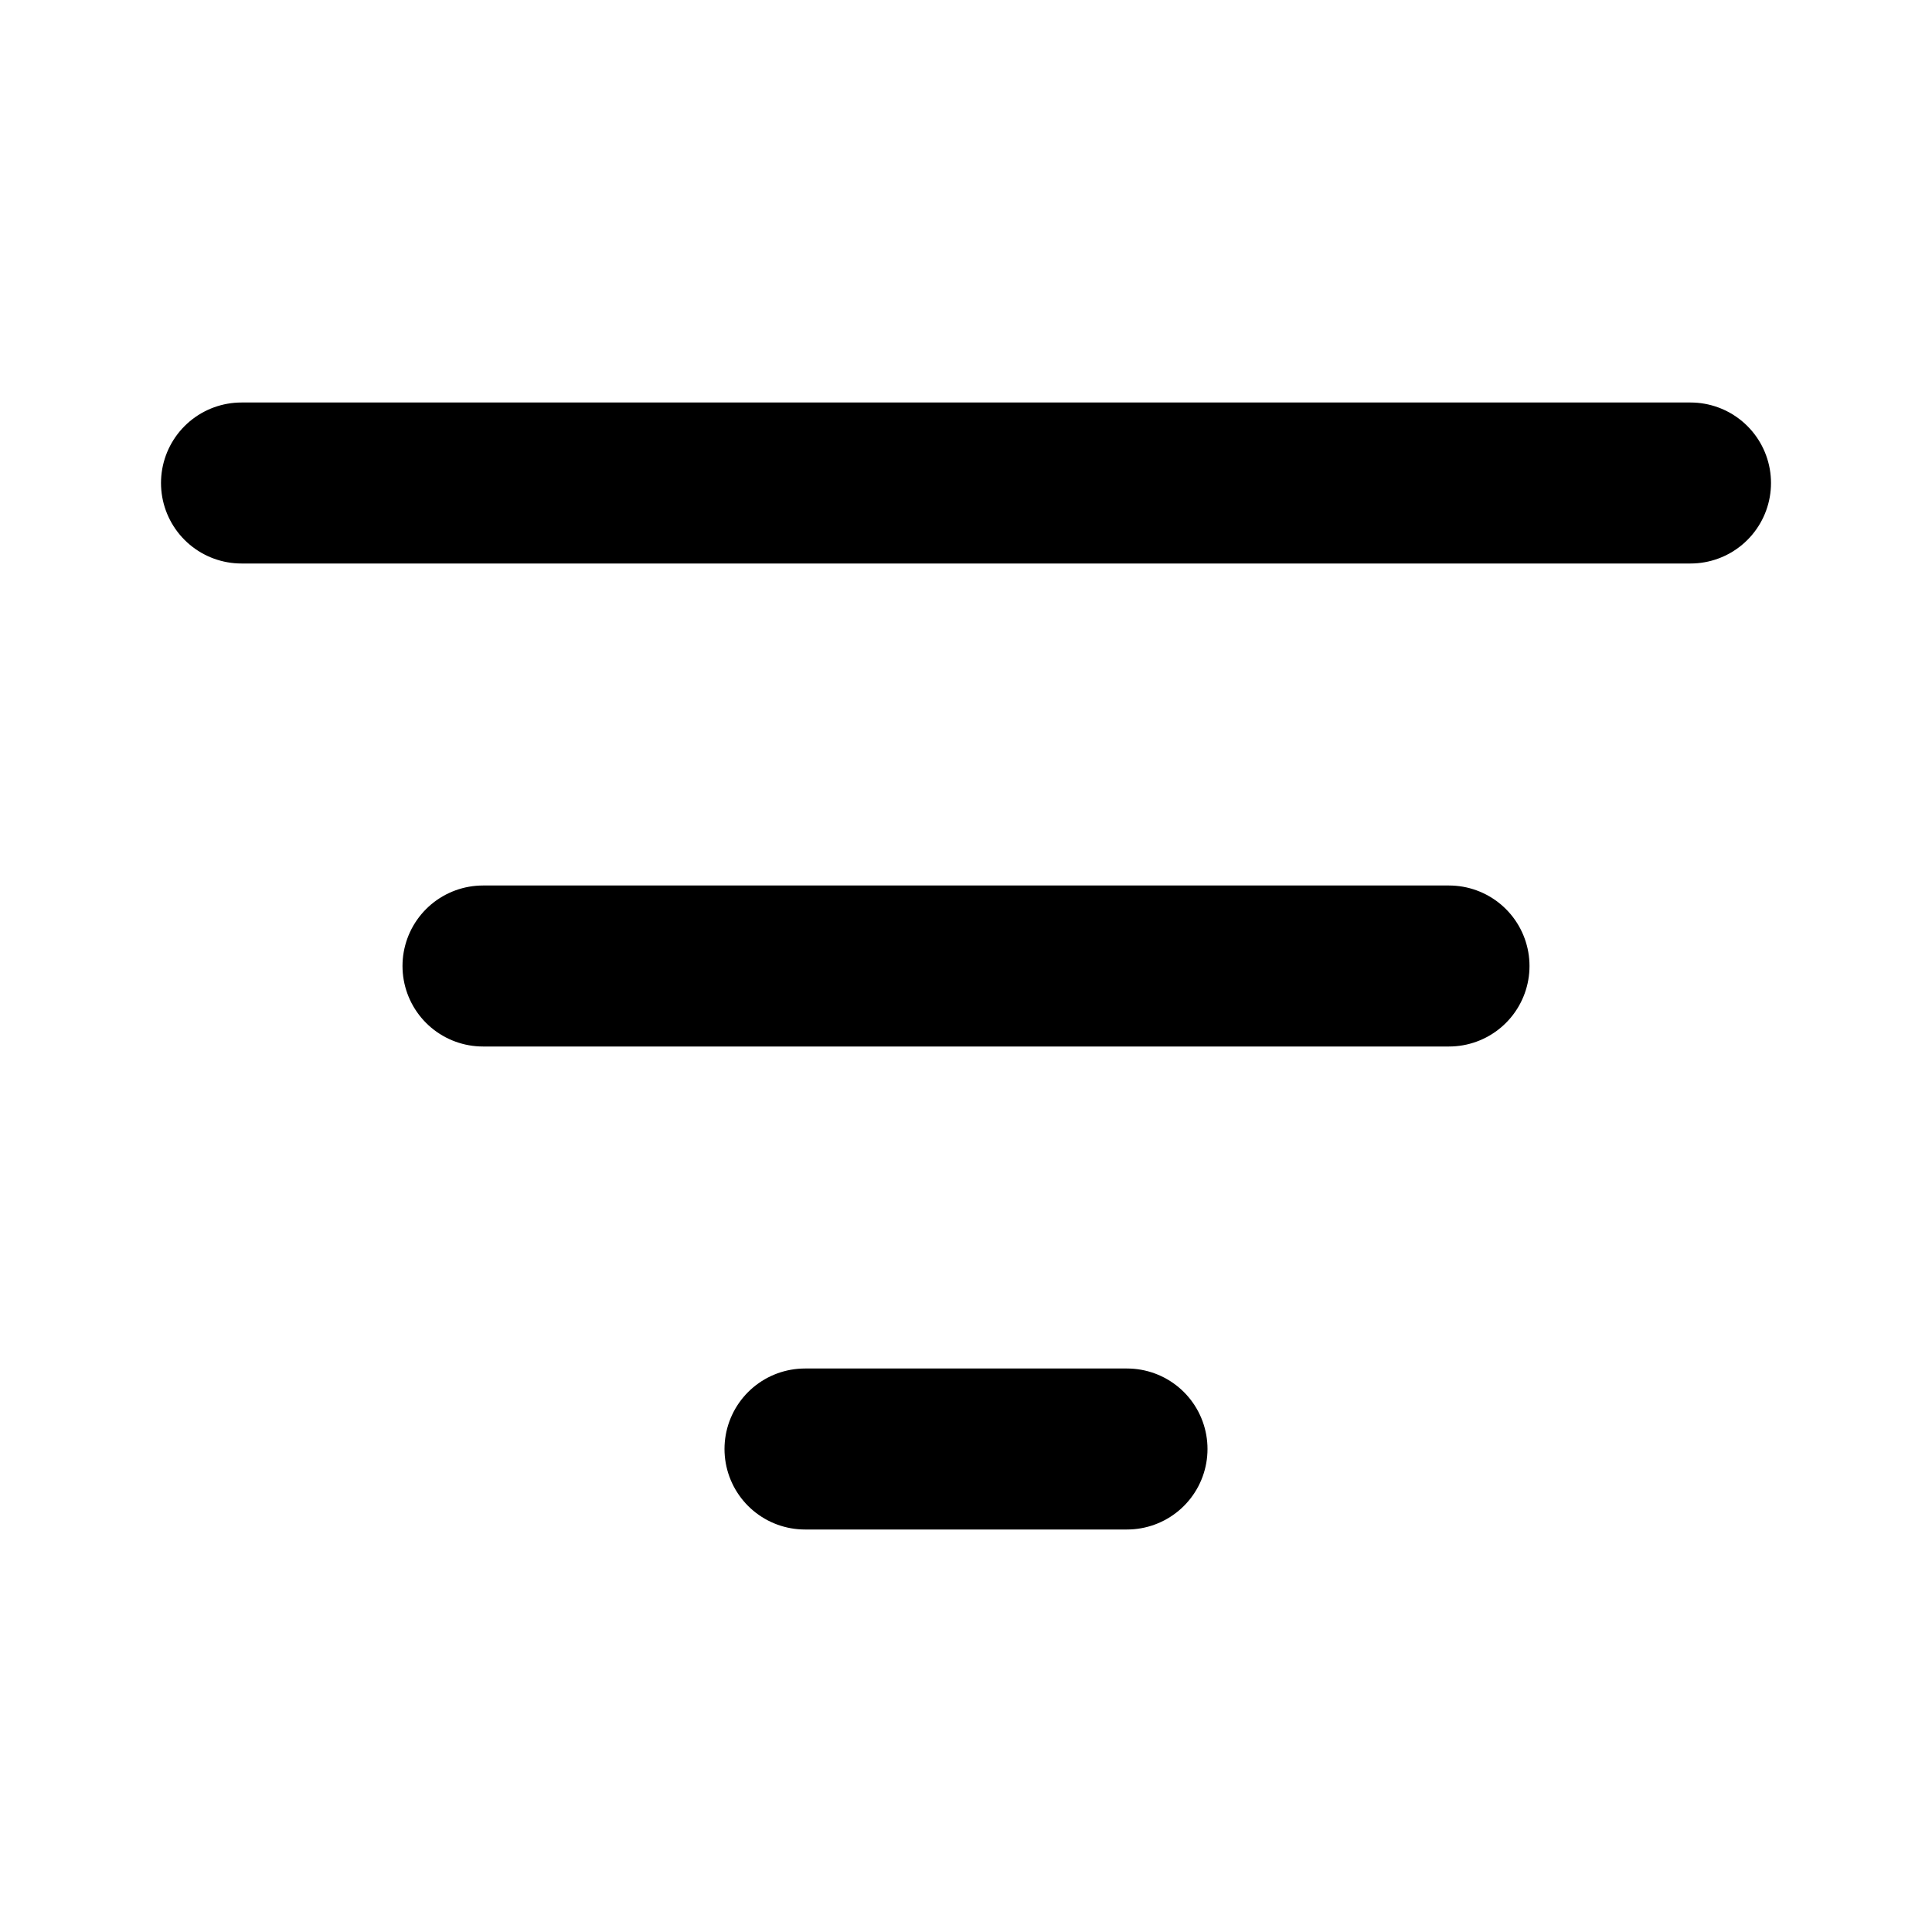
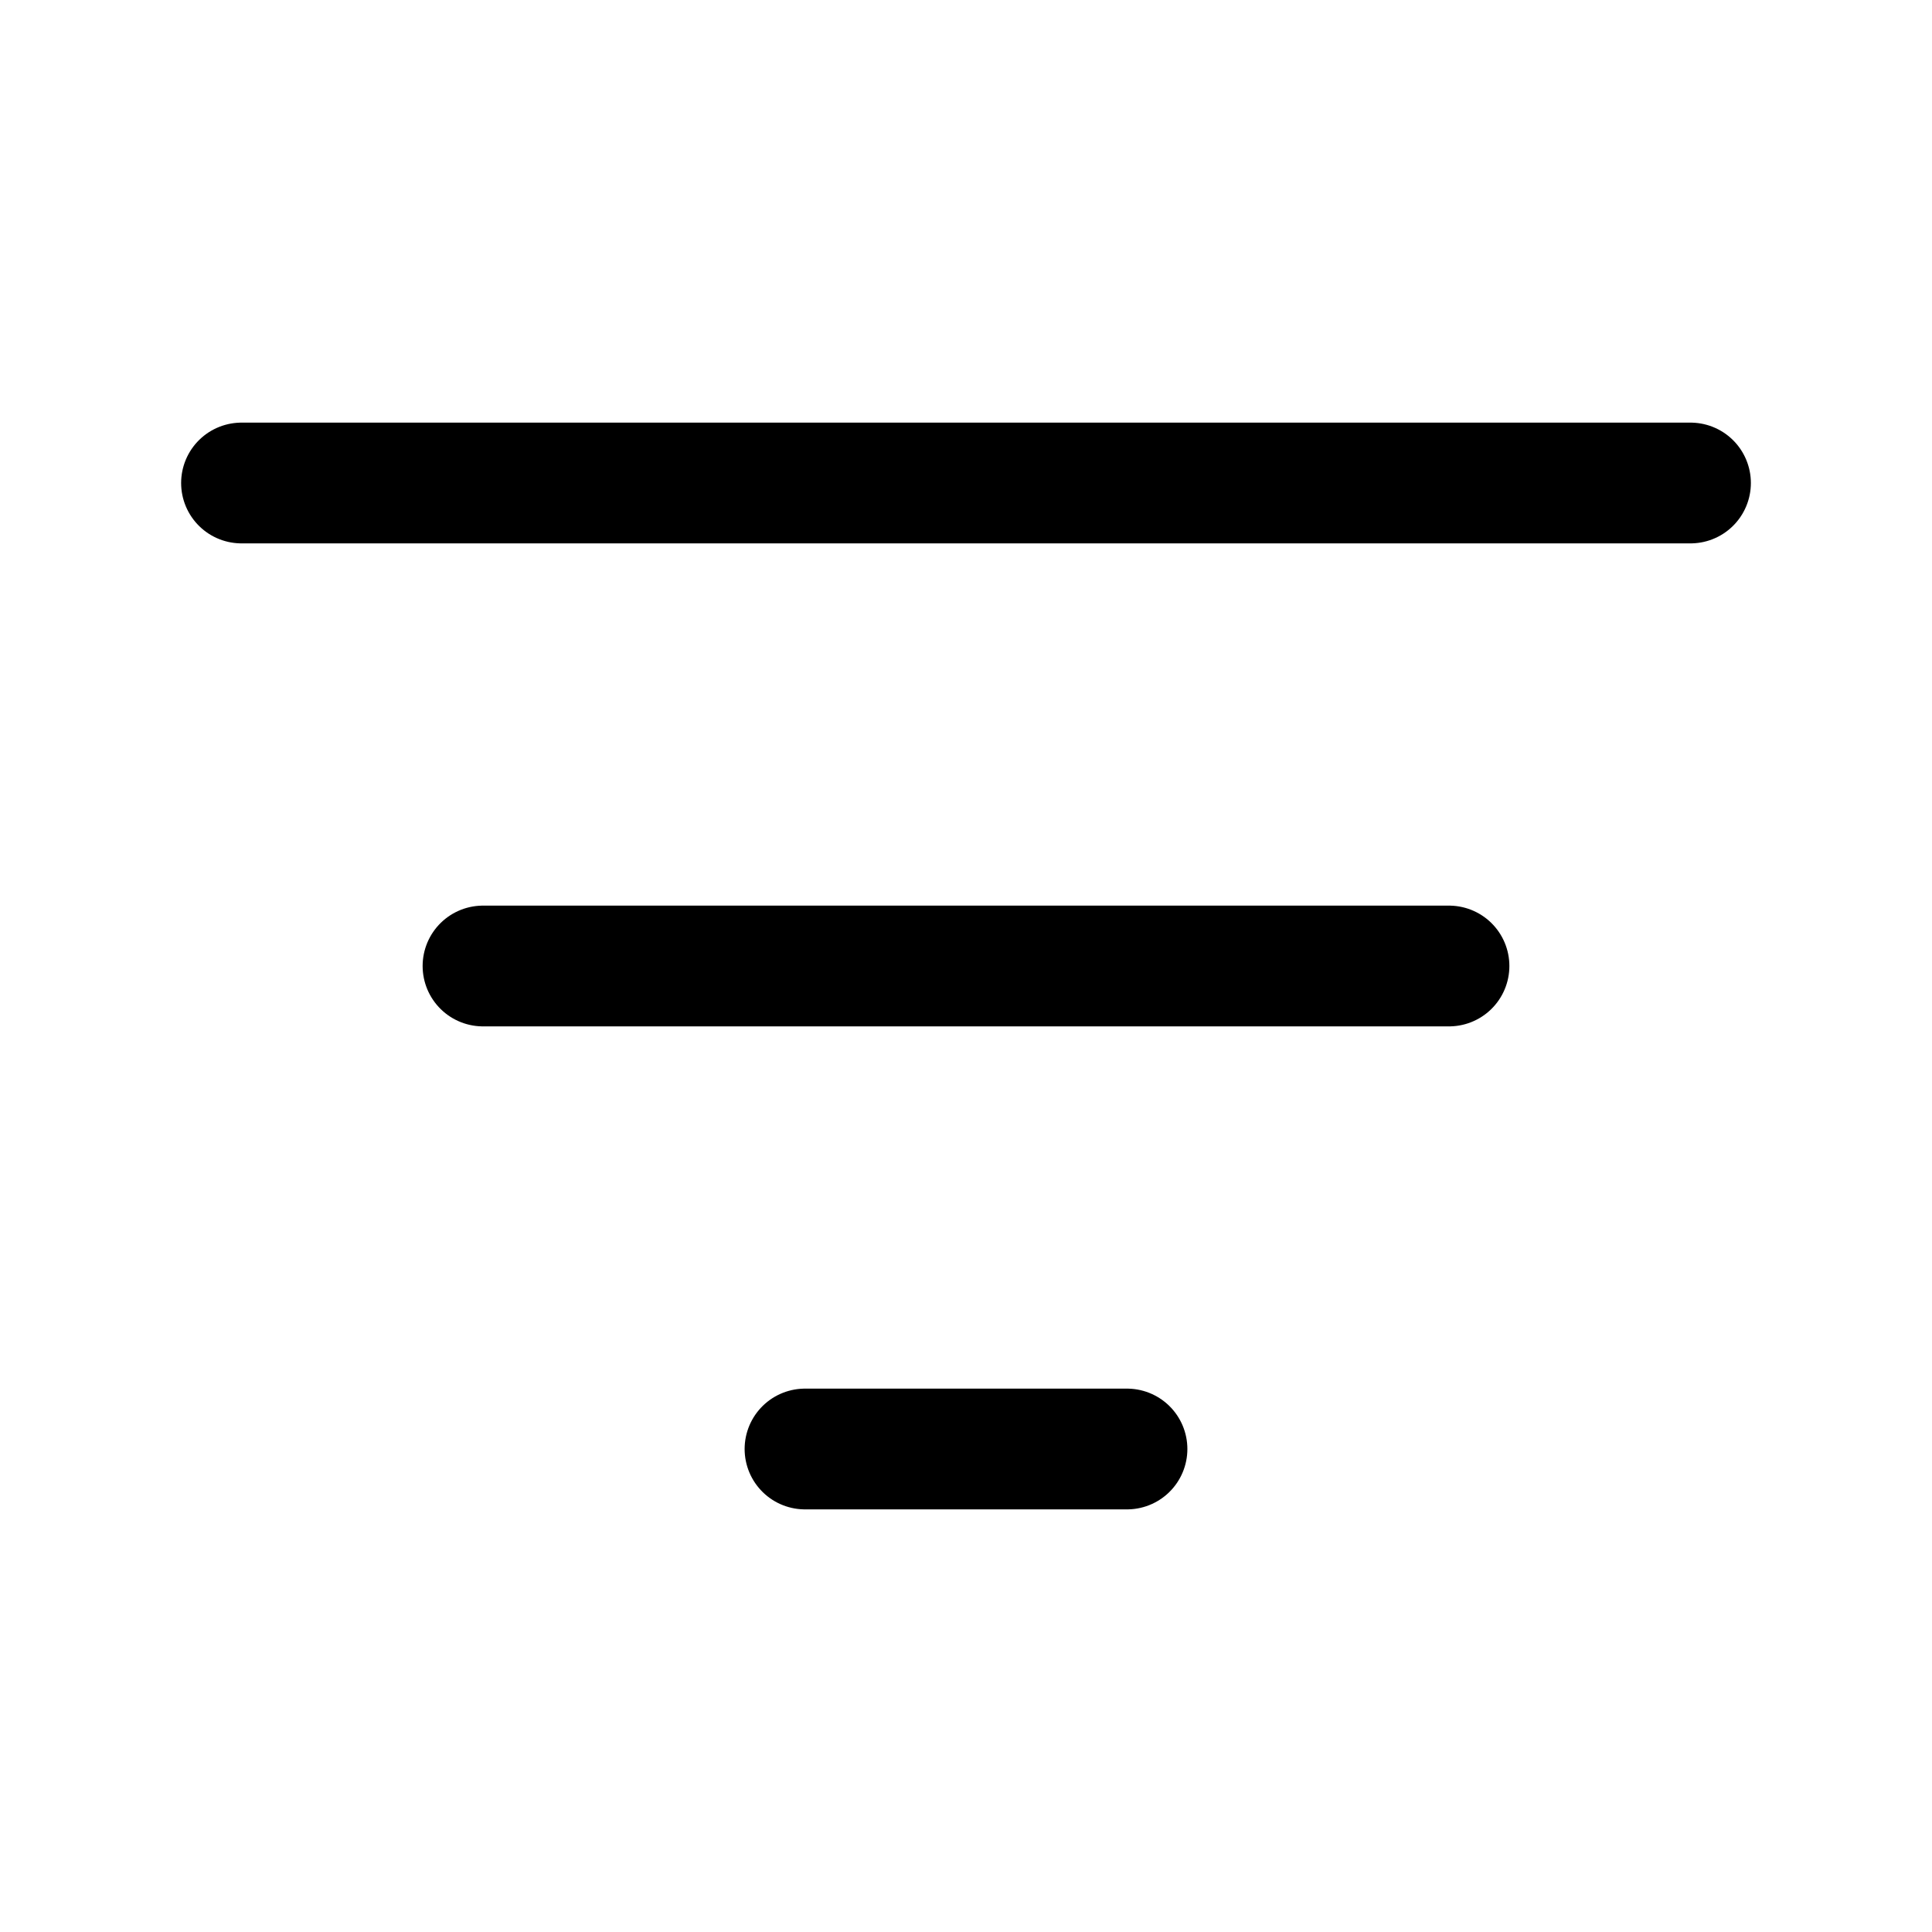
- <svg xmlns="http://www.w3.org/2000/svg" width="24" height="24" viewBox="0 0 24 24" fill="none" stroke="#000000" stroke-width="2" stroke-linecap="round" stroke-linejoin="round">
+ <svg xmlns="http://www.w3.org/2000/svg" width="24" height="24" viewBox="0 0 24 24" fill="none" stroke="#000000" stroke-width="1.5" stroke-linecap="round" stroke-linejoin="round">
  <path d="M3 6h18" />
  <path d="M6 12h12" />
  <path d="M10 18h4" />
</svg>
